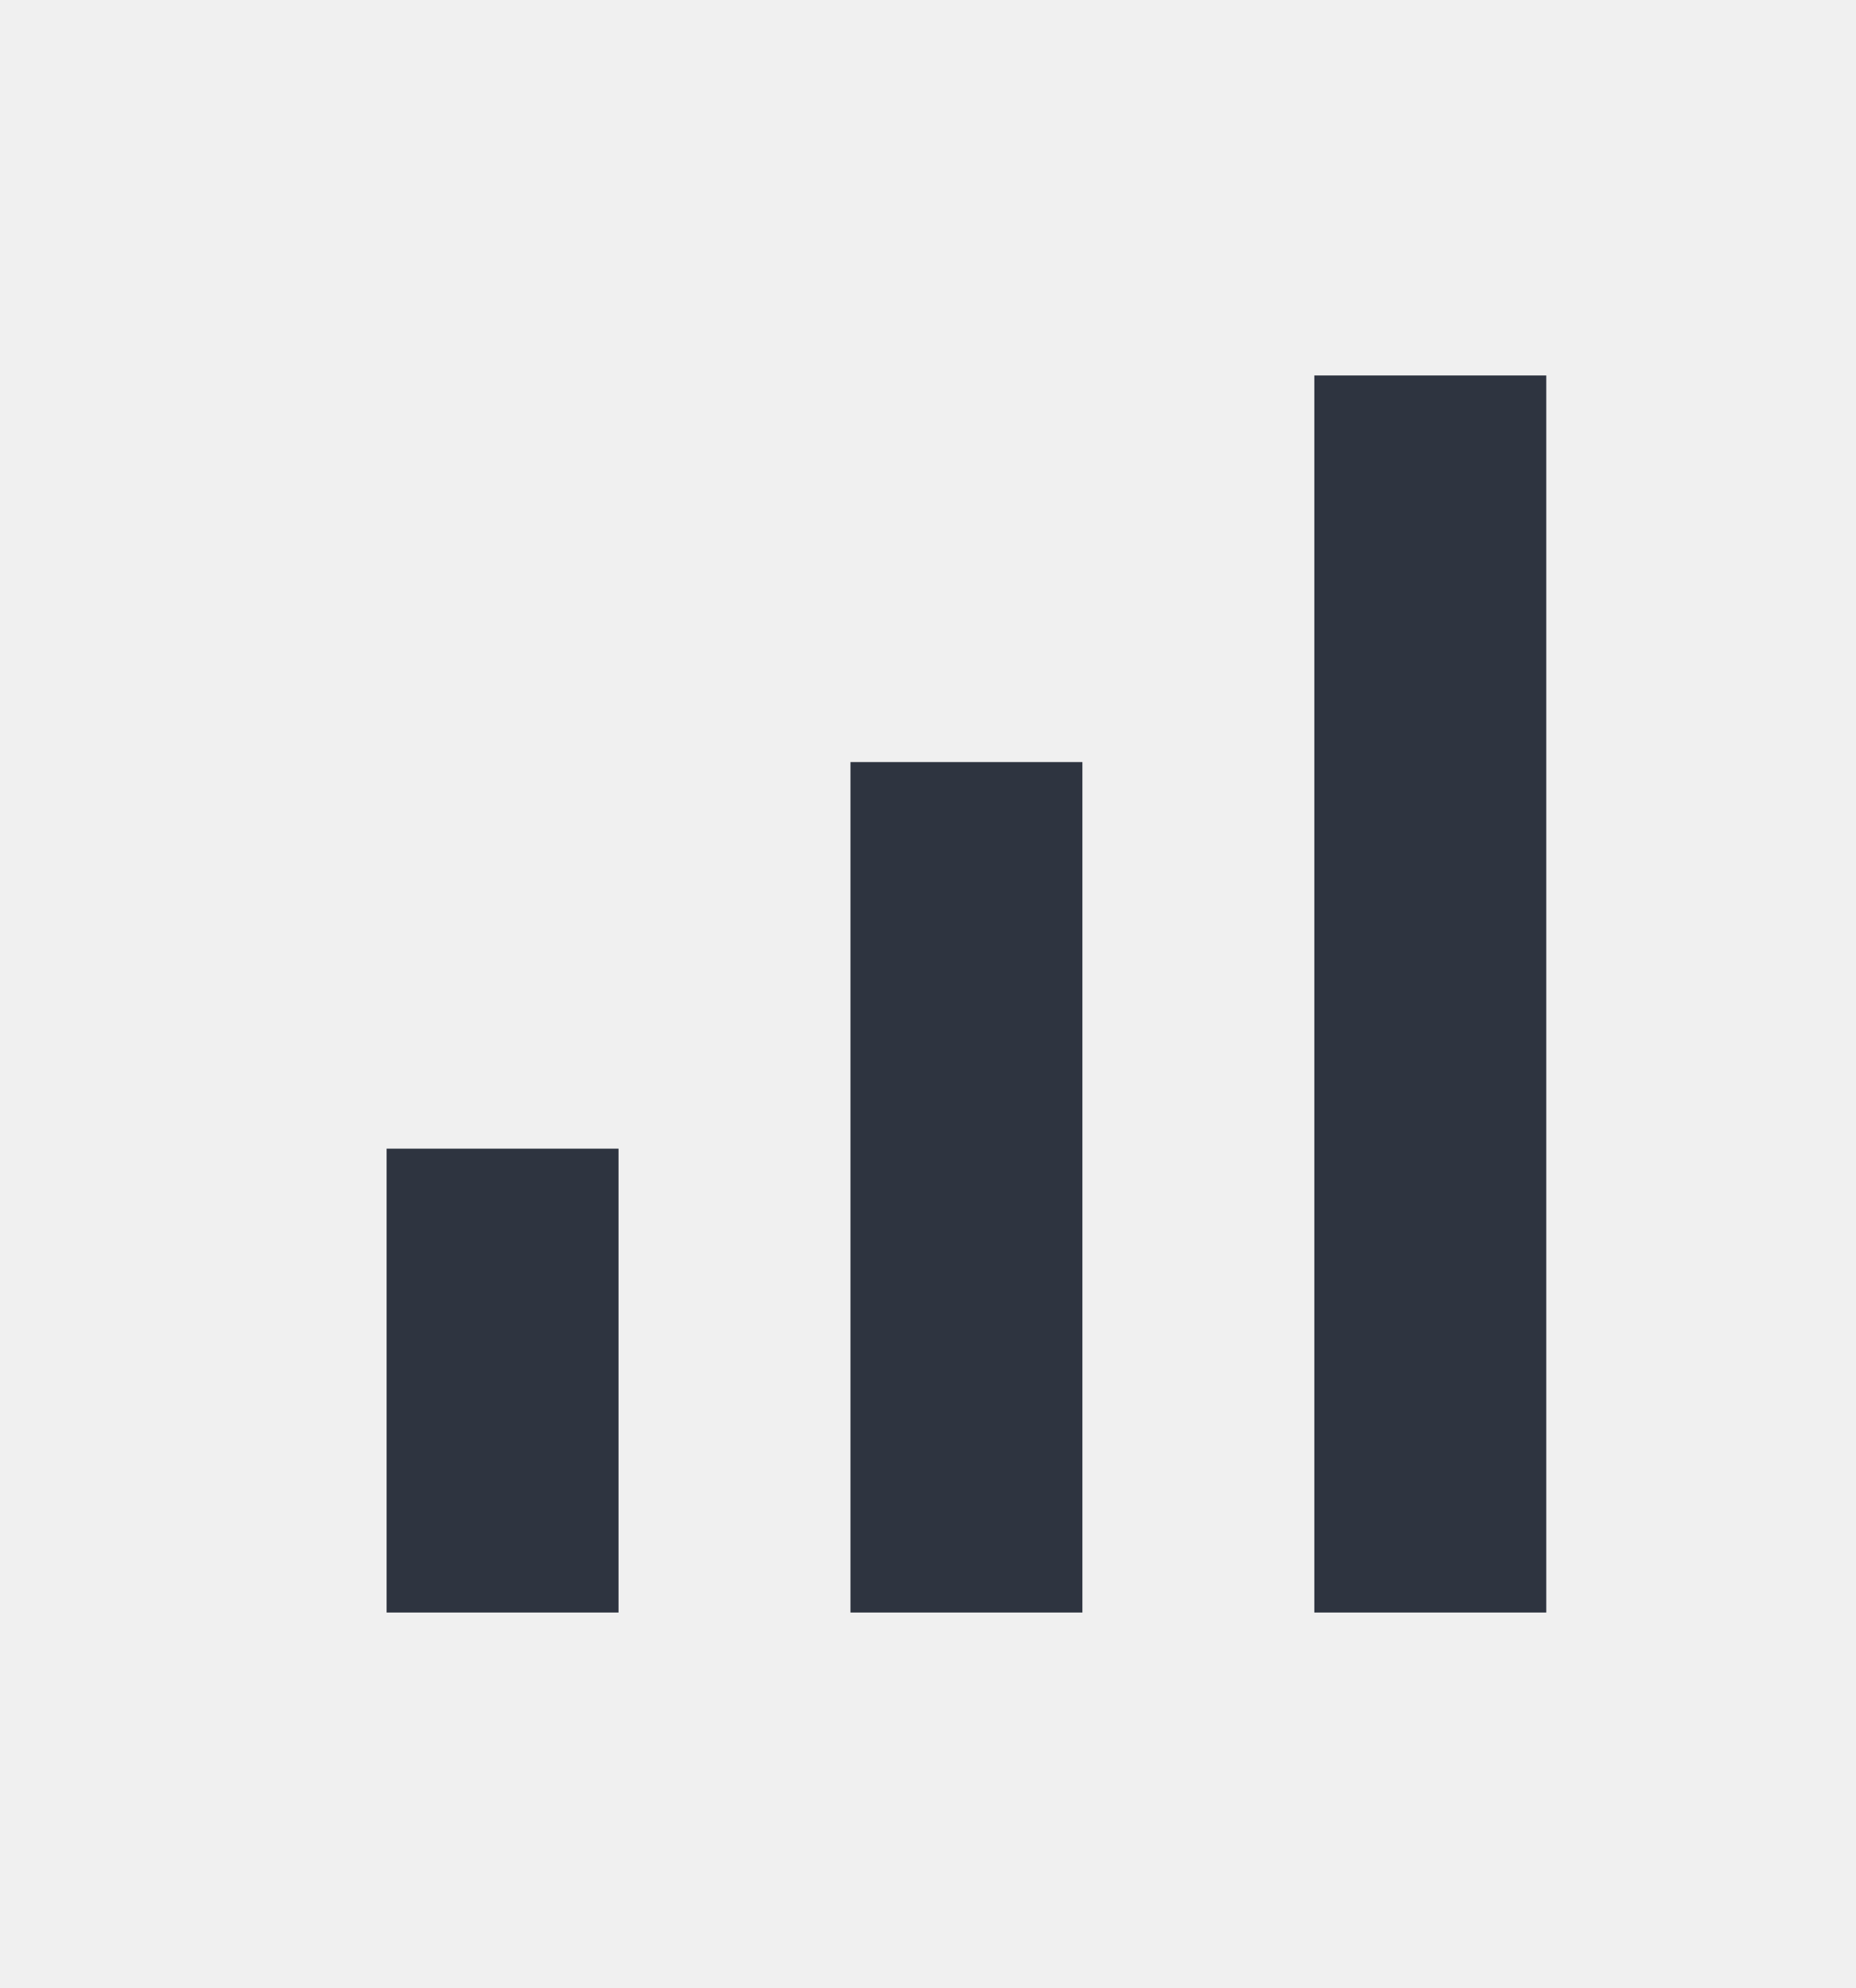
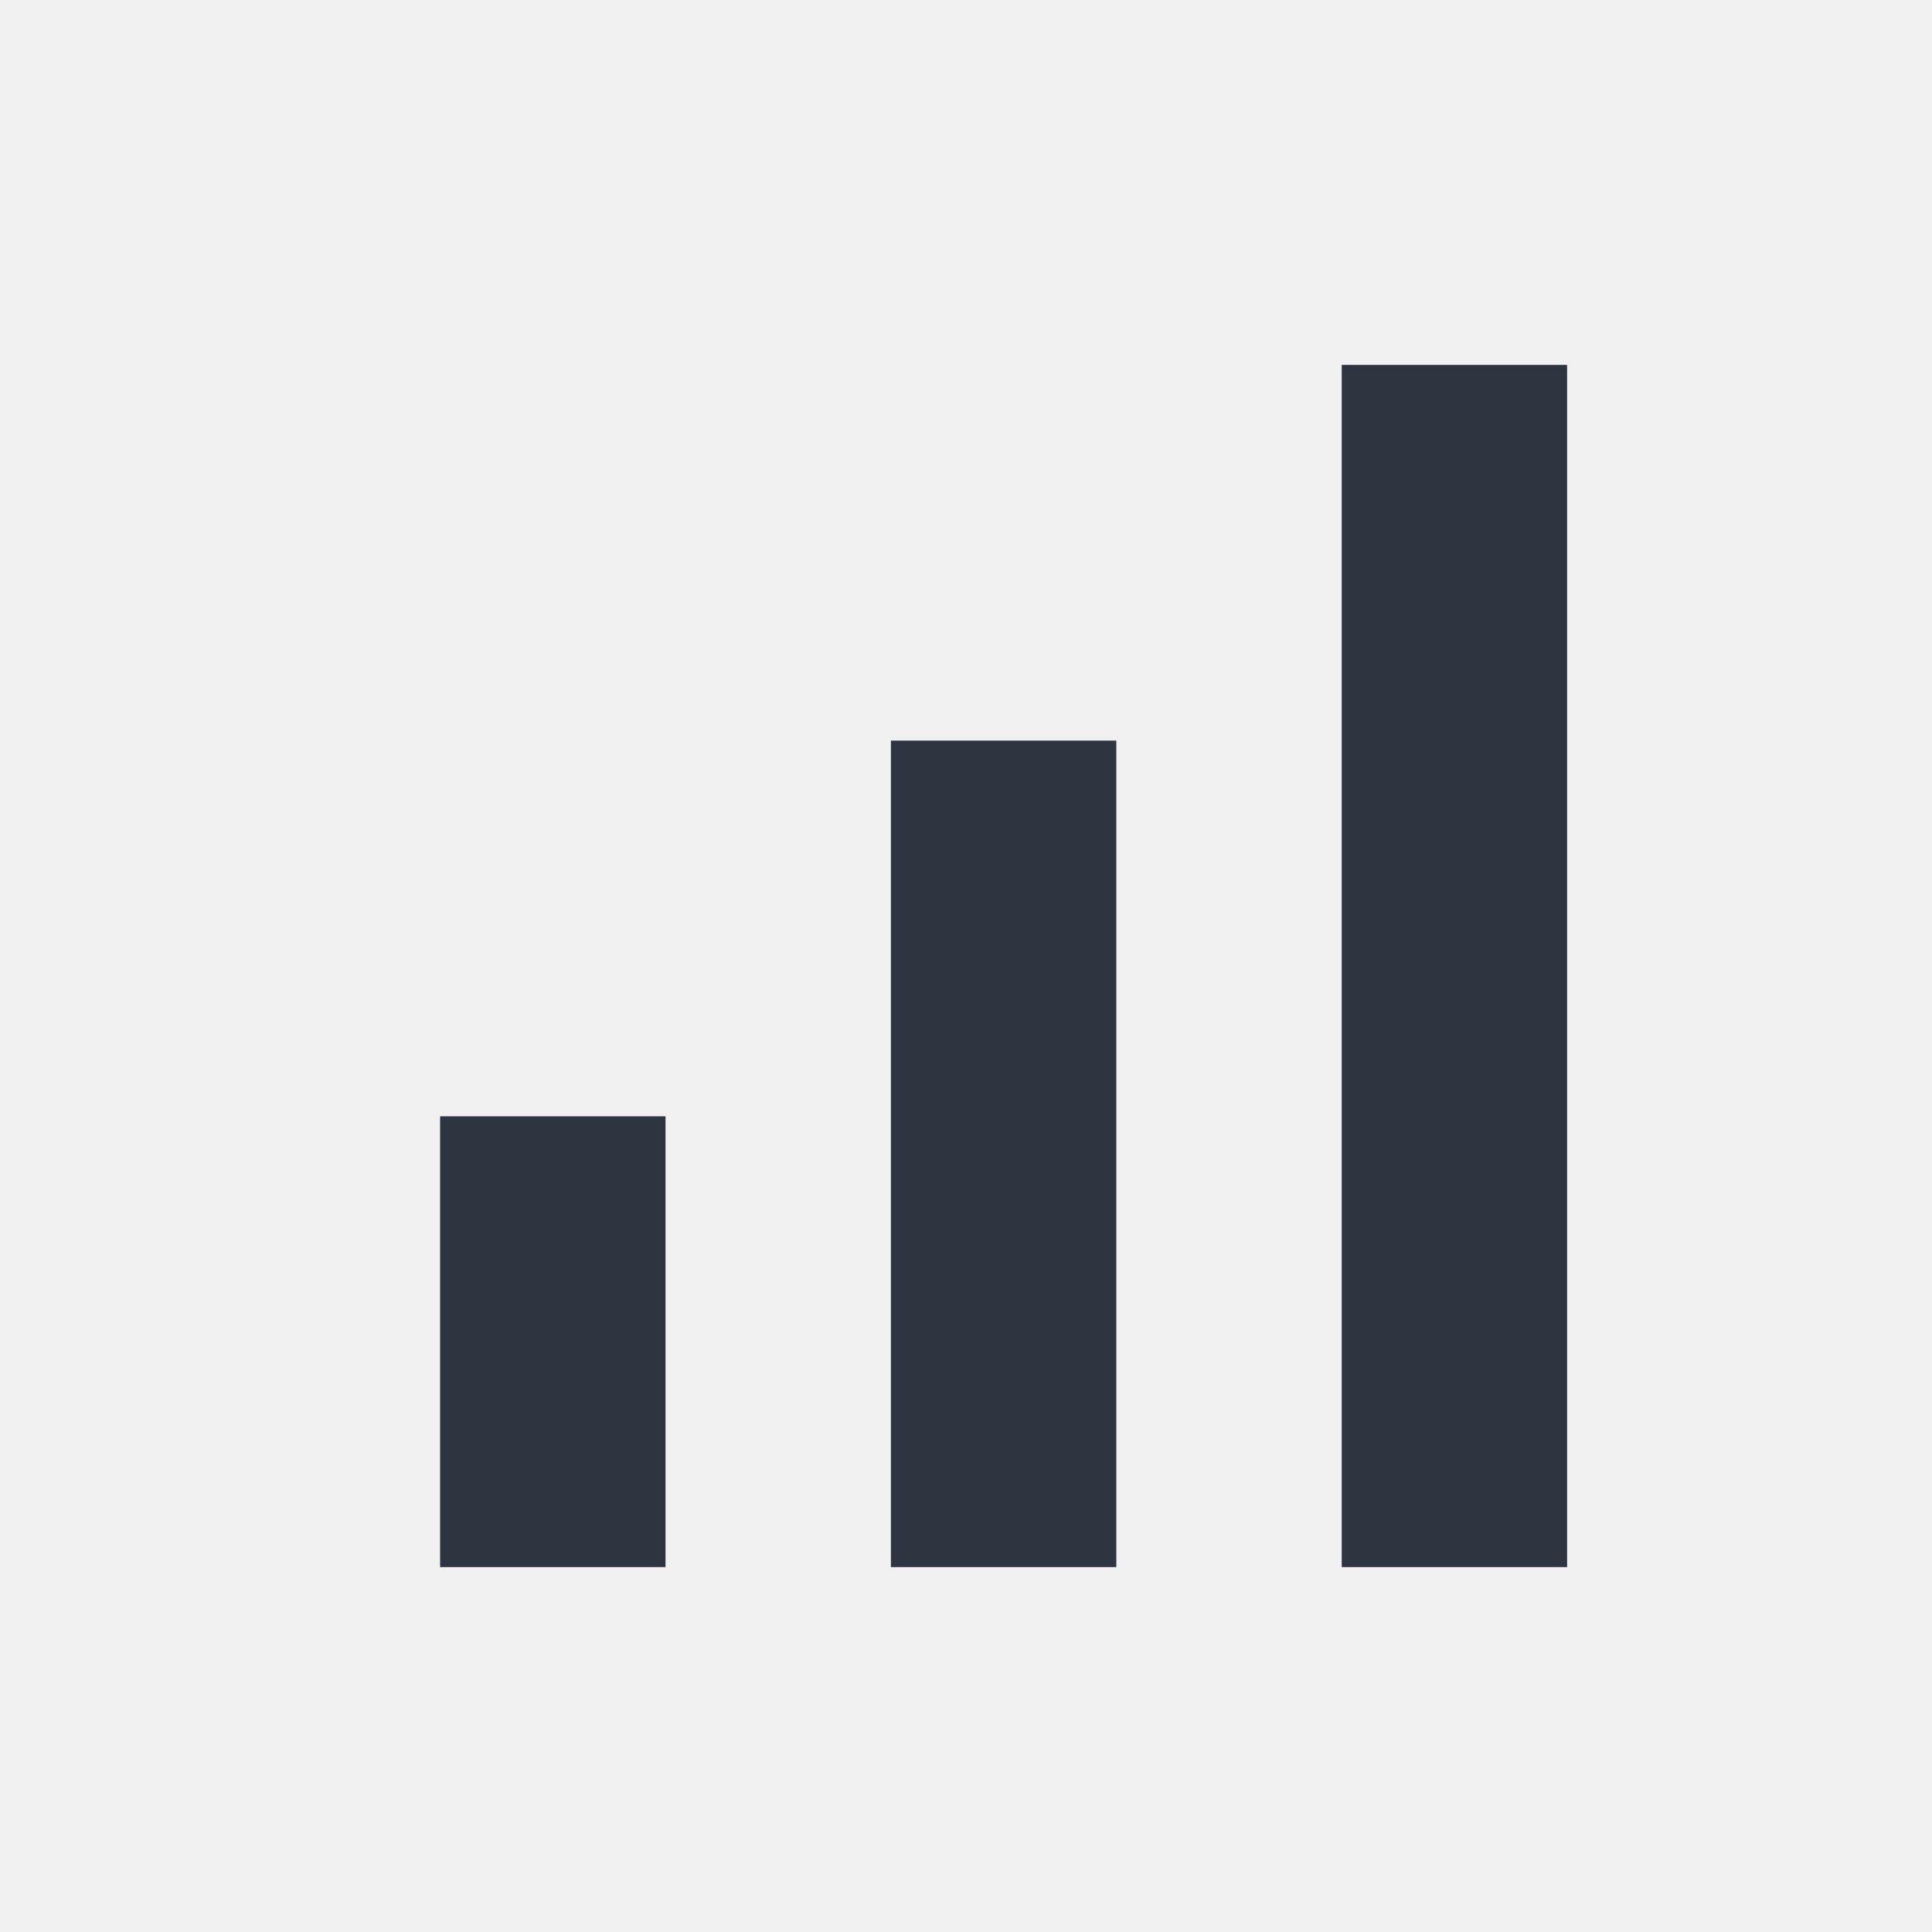
- <svg xmlns="http://www.w3.org/2000/svg" width="14" height="15" viewBox="0 0 14 15" fill="none">
+ <svg xmlns="http://www.w3.org/2000/svg" width="20" height="20" viewBox="0 0 14 15" fill="none">
  <g clip-path="url(#clip0_1148_1602)">
    <path d="M9.917 2.833H11.667V12.167H9.917V2.833ZM2.917 8.667H4.667V12.167H2.917V8.667ZM6.417 5.75H8.167V12.167H6.417V5.75Z" fill="#2E3440" />
  </g>
  <defs>
    <clipPath id="clip0_1148_1602">
      <rect width="14" height="14" fill="white" transform="translate(0 0.5)" />
    </clipPath>
  </defs>
</svg>
